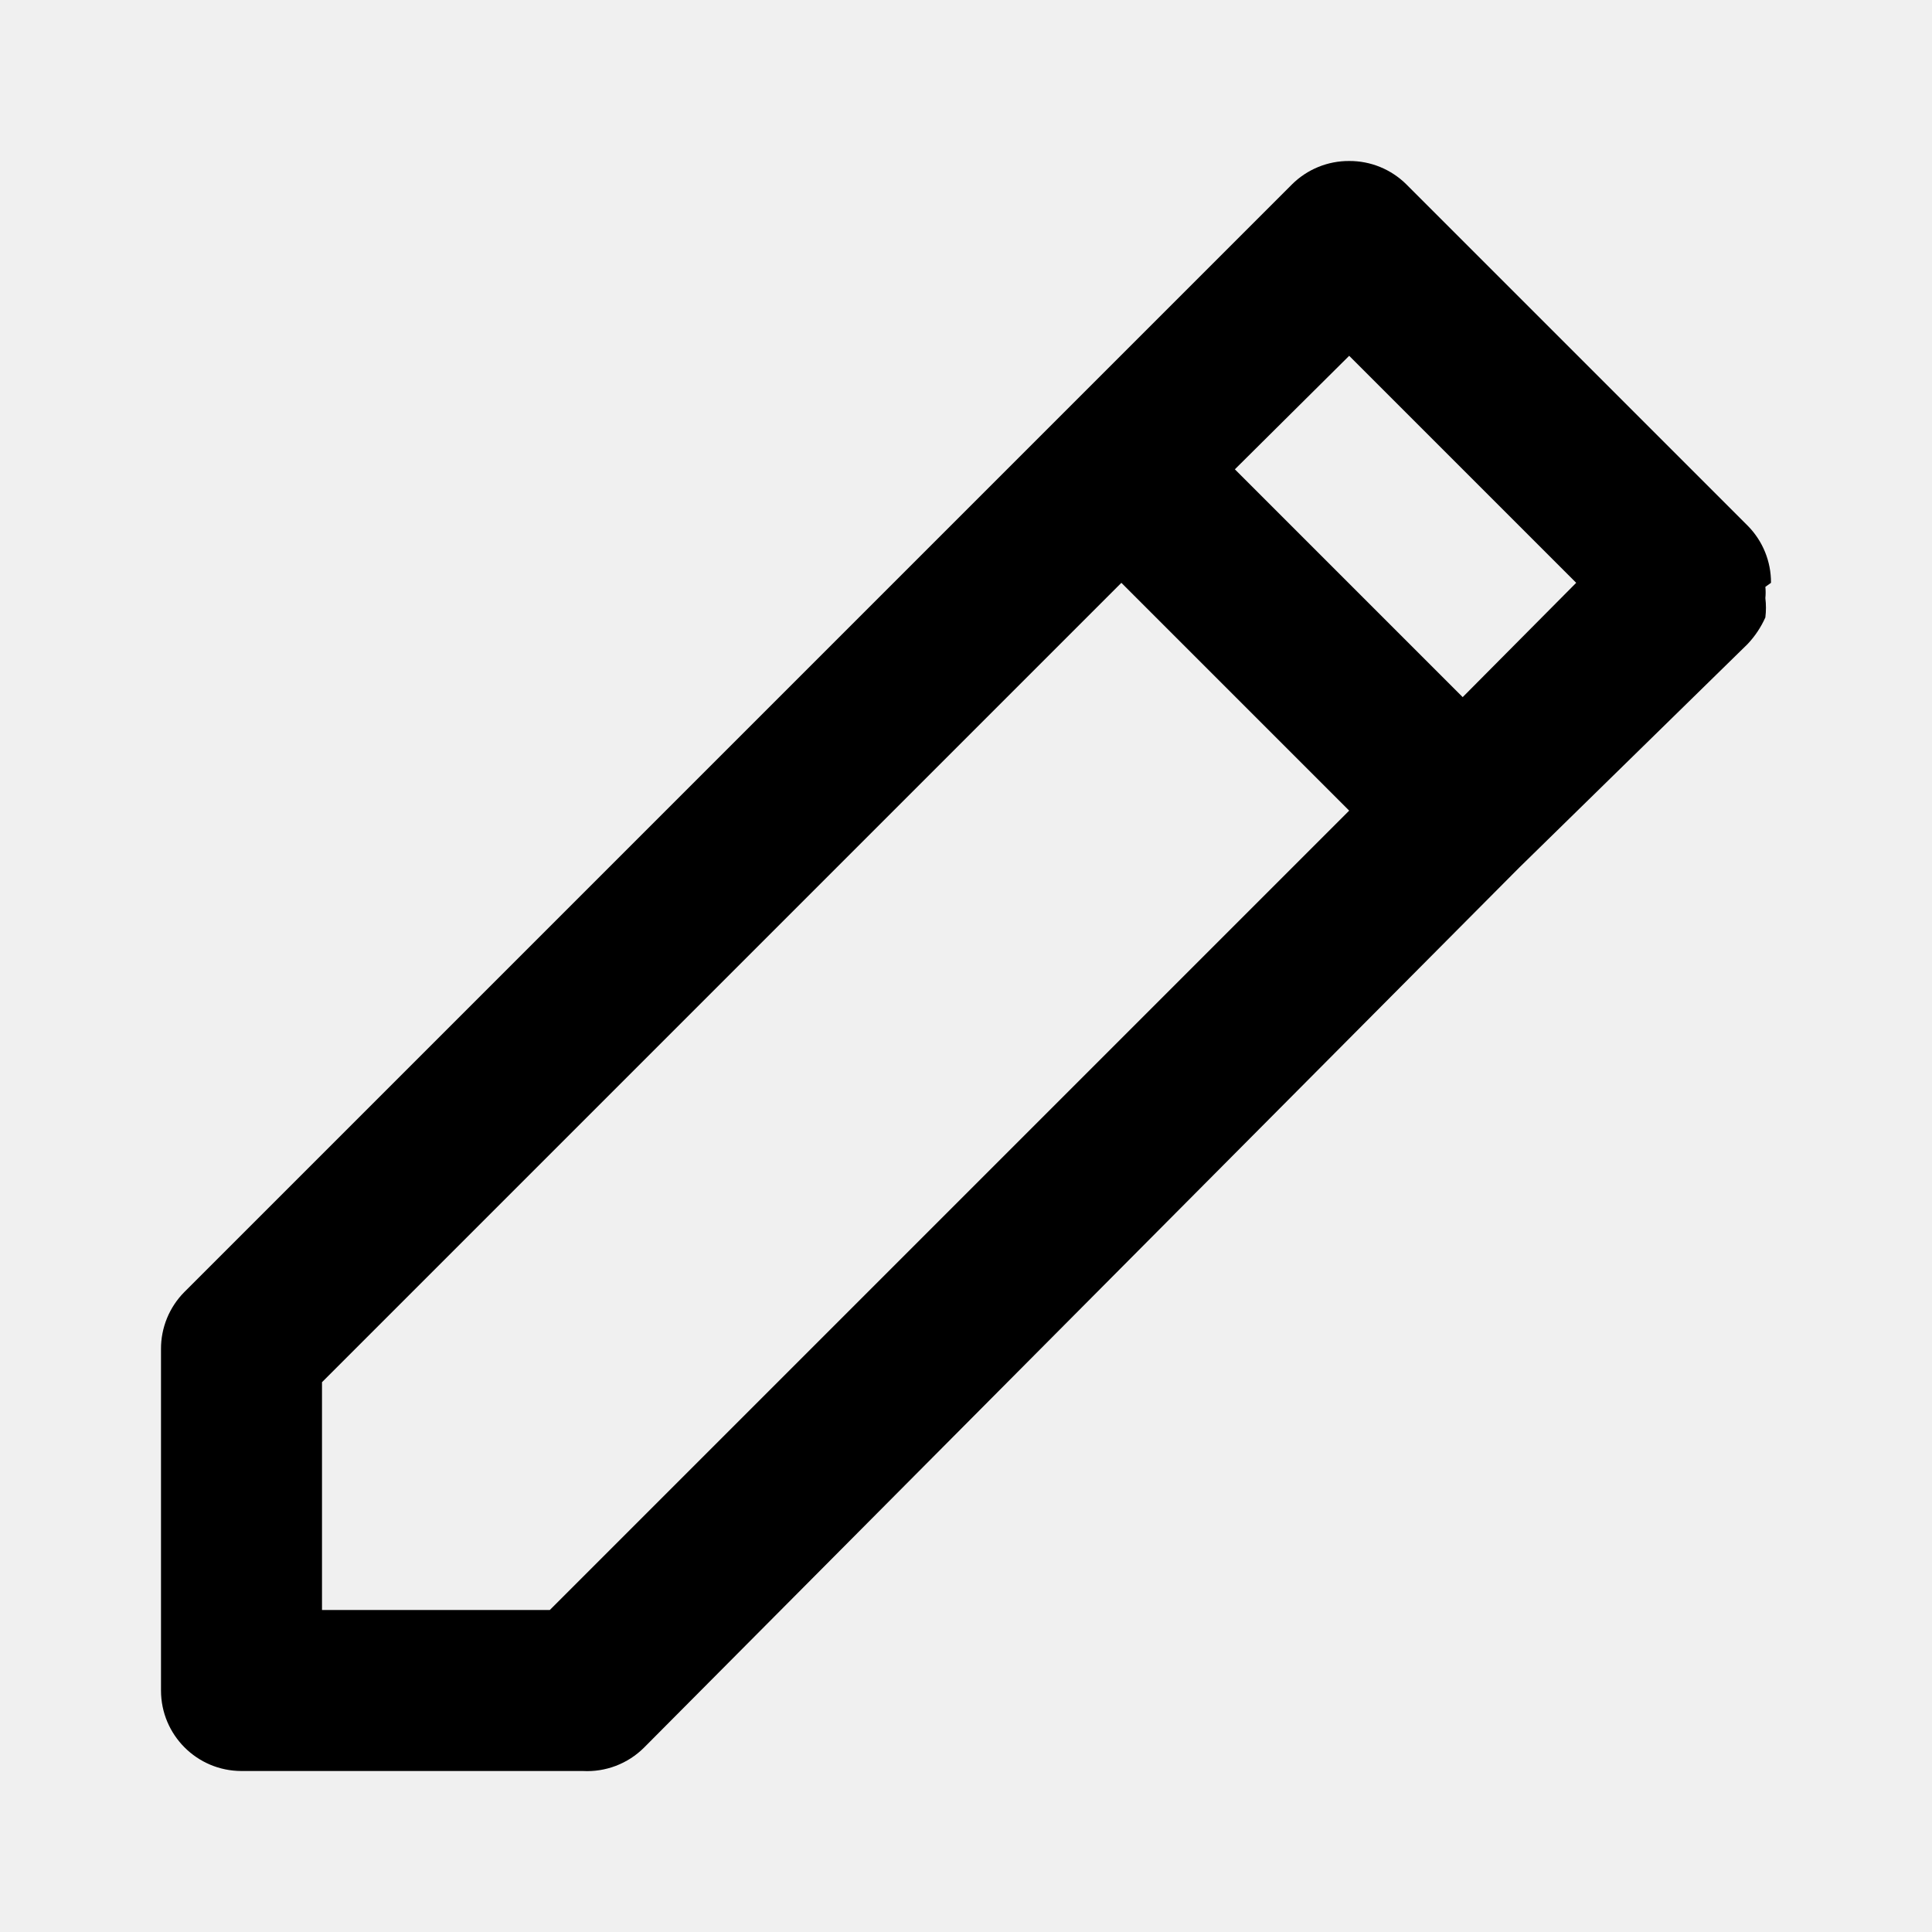
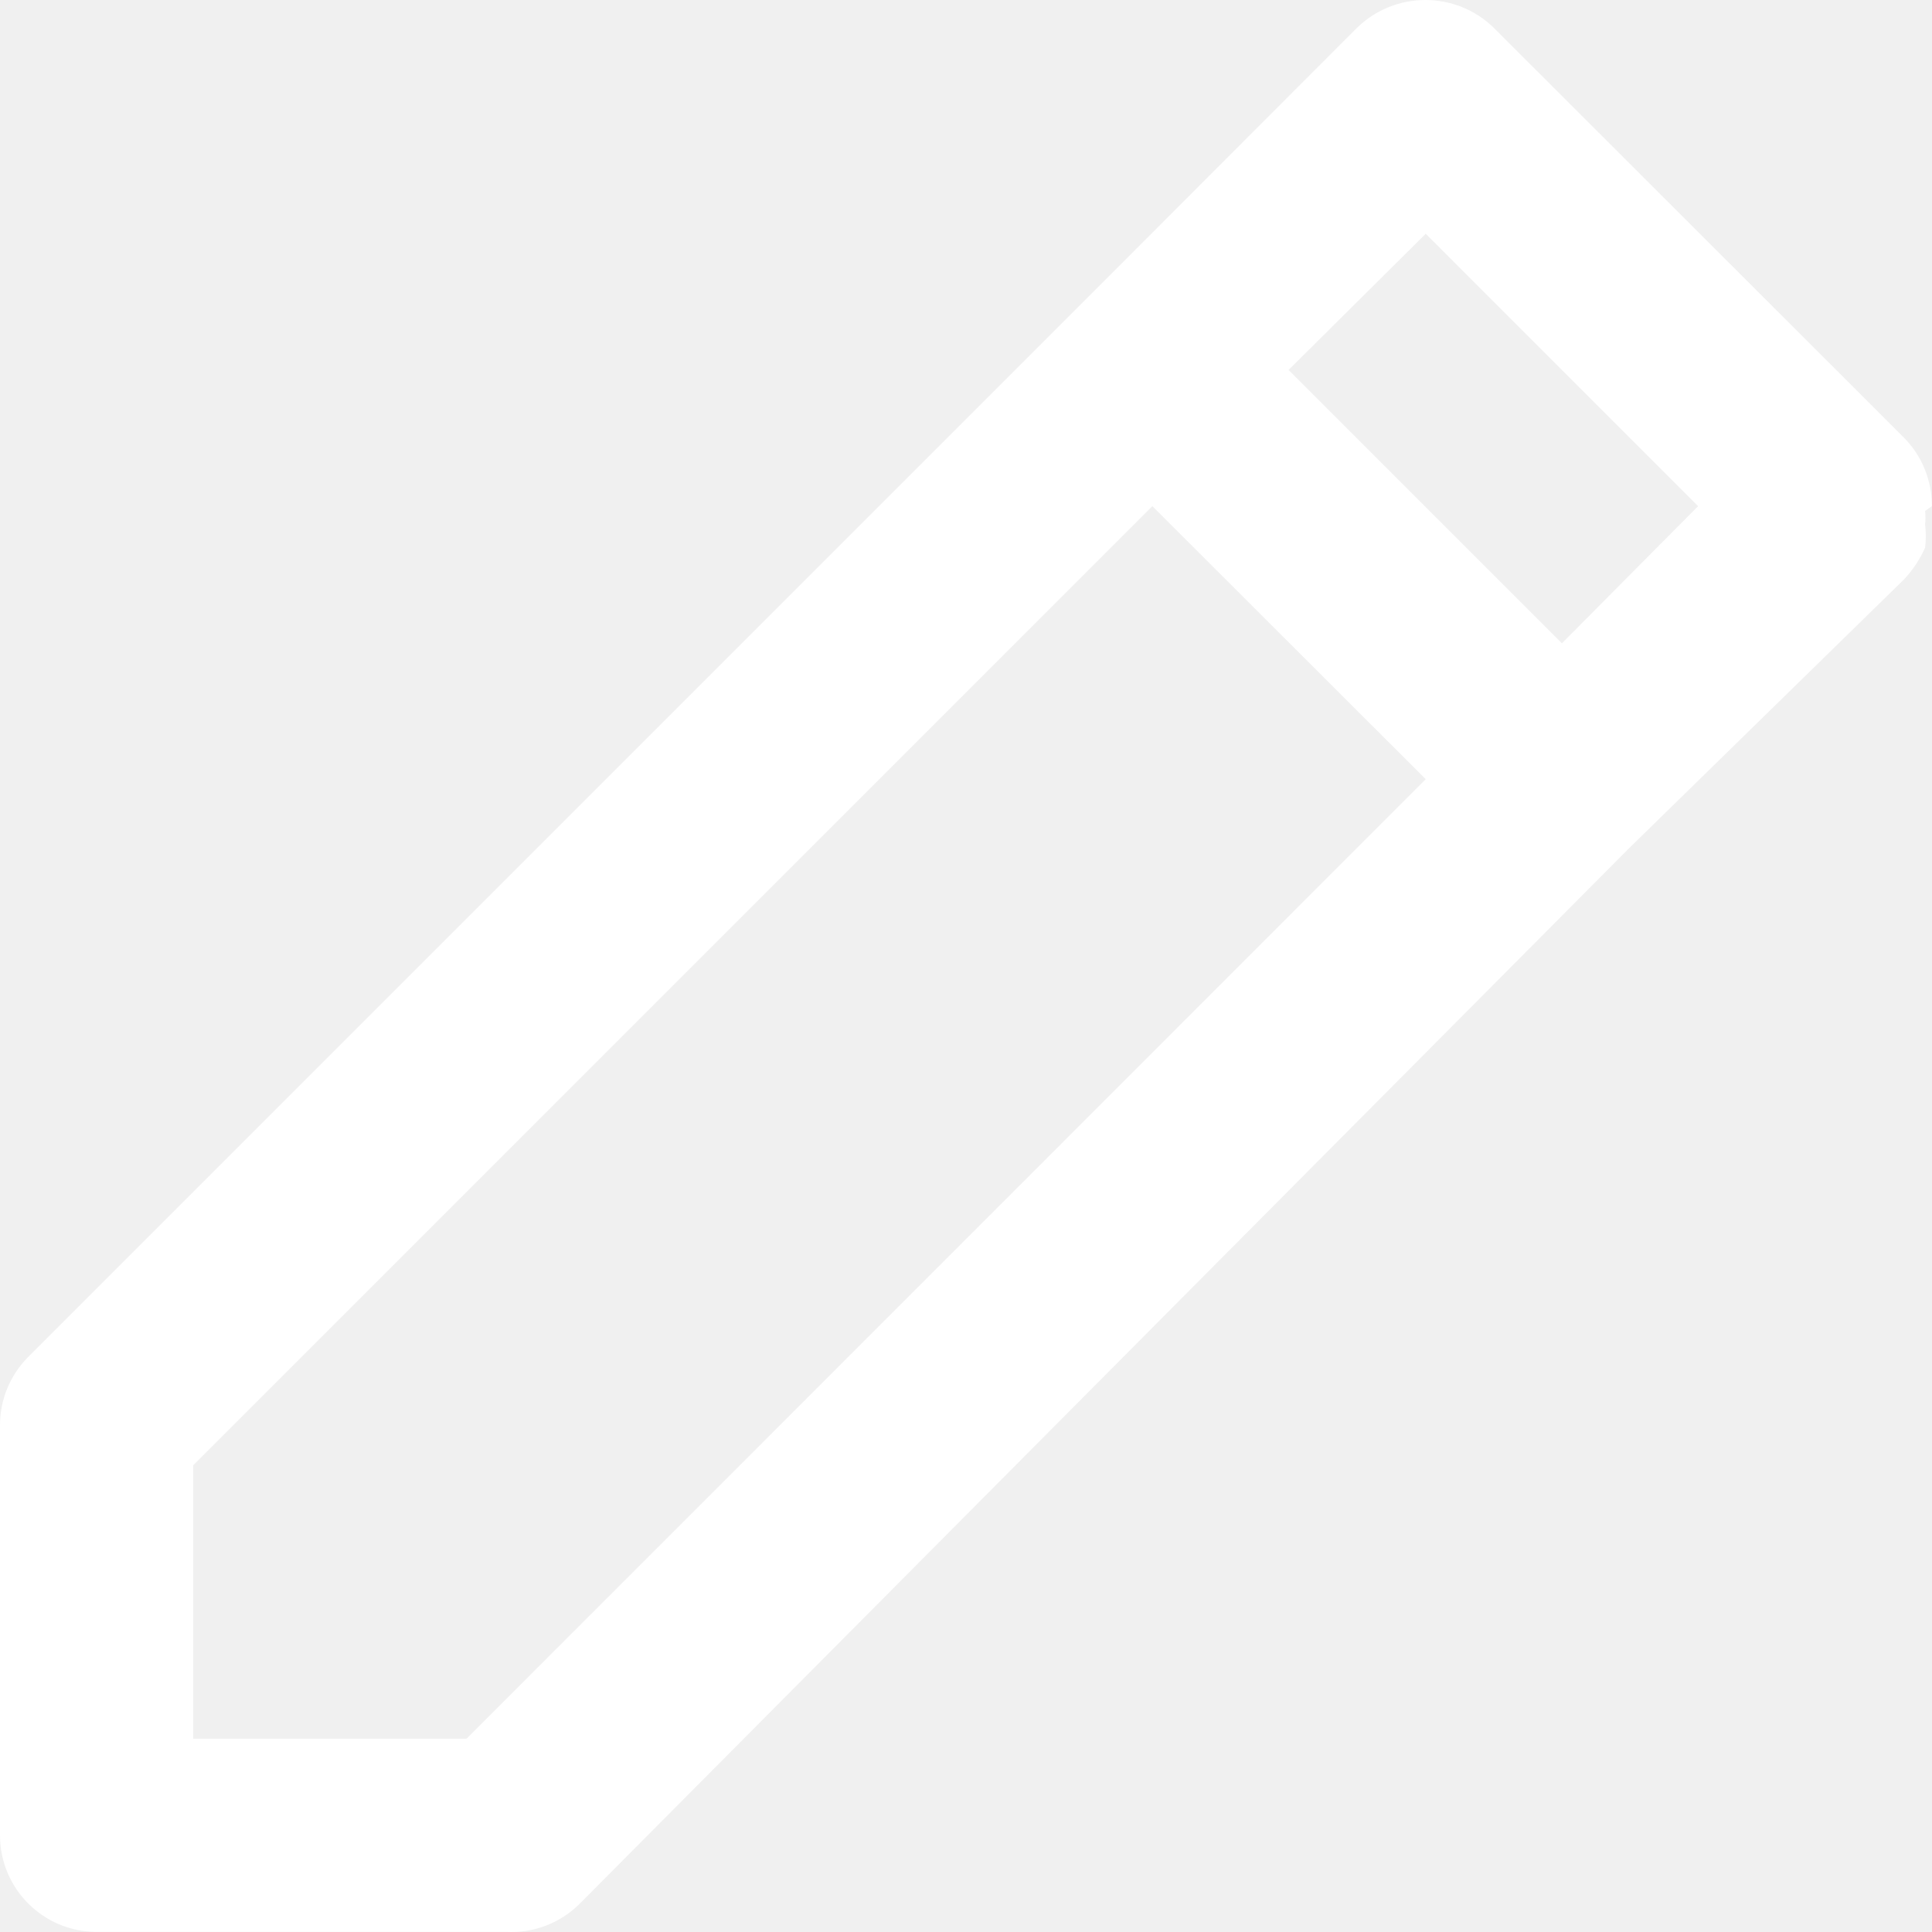
- <svg xmlns="http://www.w3.org/2000/svg" viewBox="0 0 24 24">
-   <path d="M22,7.24a1,1,0,0,0-.29-.71L17.47,2.29A1,1,0,0,0,16.76,2a1,1,0,0,0-.71.29L13.22,5.12h0L2.29,16.05a1,1,0,0,0-.29.71V21a1,1,0,0,0,1,1H7.24A1,1,0,0,0,8,21.71L18.87,10.78h0L21.71,8a1.19,1.19,0,0,0,.22-.33,1,1,0,0,0,0-.24.7.7,0,0,0,0-.14ZM6.83,20H4V17.17l9.93-9.93,2.83,2.83ZM18.17,8.66,15.34,5.83l1.42-1.41,2.82,2.82Z" />
+ <svg xmlns="http://www.w3.org/2000/svg" width="30" height="30.002" viewBox="0 0 30 30.002">
+   <defs>
+     <style>
+       .cls-1 {
+         fill: #fff;
+       }
+     </style>
+   </defs>
+   <path id="pen" class="cls-1" d="M32,9.86a1.5,1.5,0,0,0-.435-1.065L25.2,2.435a1.521,1.521,0,0,0-2.13,0L18.83,6.68h0L2.435,23.075A1.5,1.5,0,0,0,2,24.14V30.5A1.5,1.5,0,0,0,3.5,32H9.86A1.5,1.5,0,0,0,11,31.565L27.3,15.17h0L31.565,11a1.785,1.785,0,0,0,.33-.495,1.5,1.5,0,0,0,0-.36,1.05,1.05,0,0,0,0-.21ZM9.245,29H5V24.755L19.895,9.86,24.14,14.1Zm17.01-17.01L22.01,7.745,24.14,5.63l4.23,4.23Z" transform="translate(-2 -2)" />
</svg>
